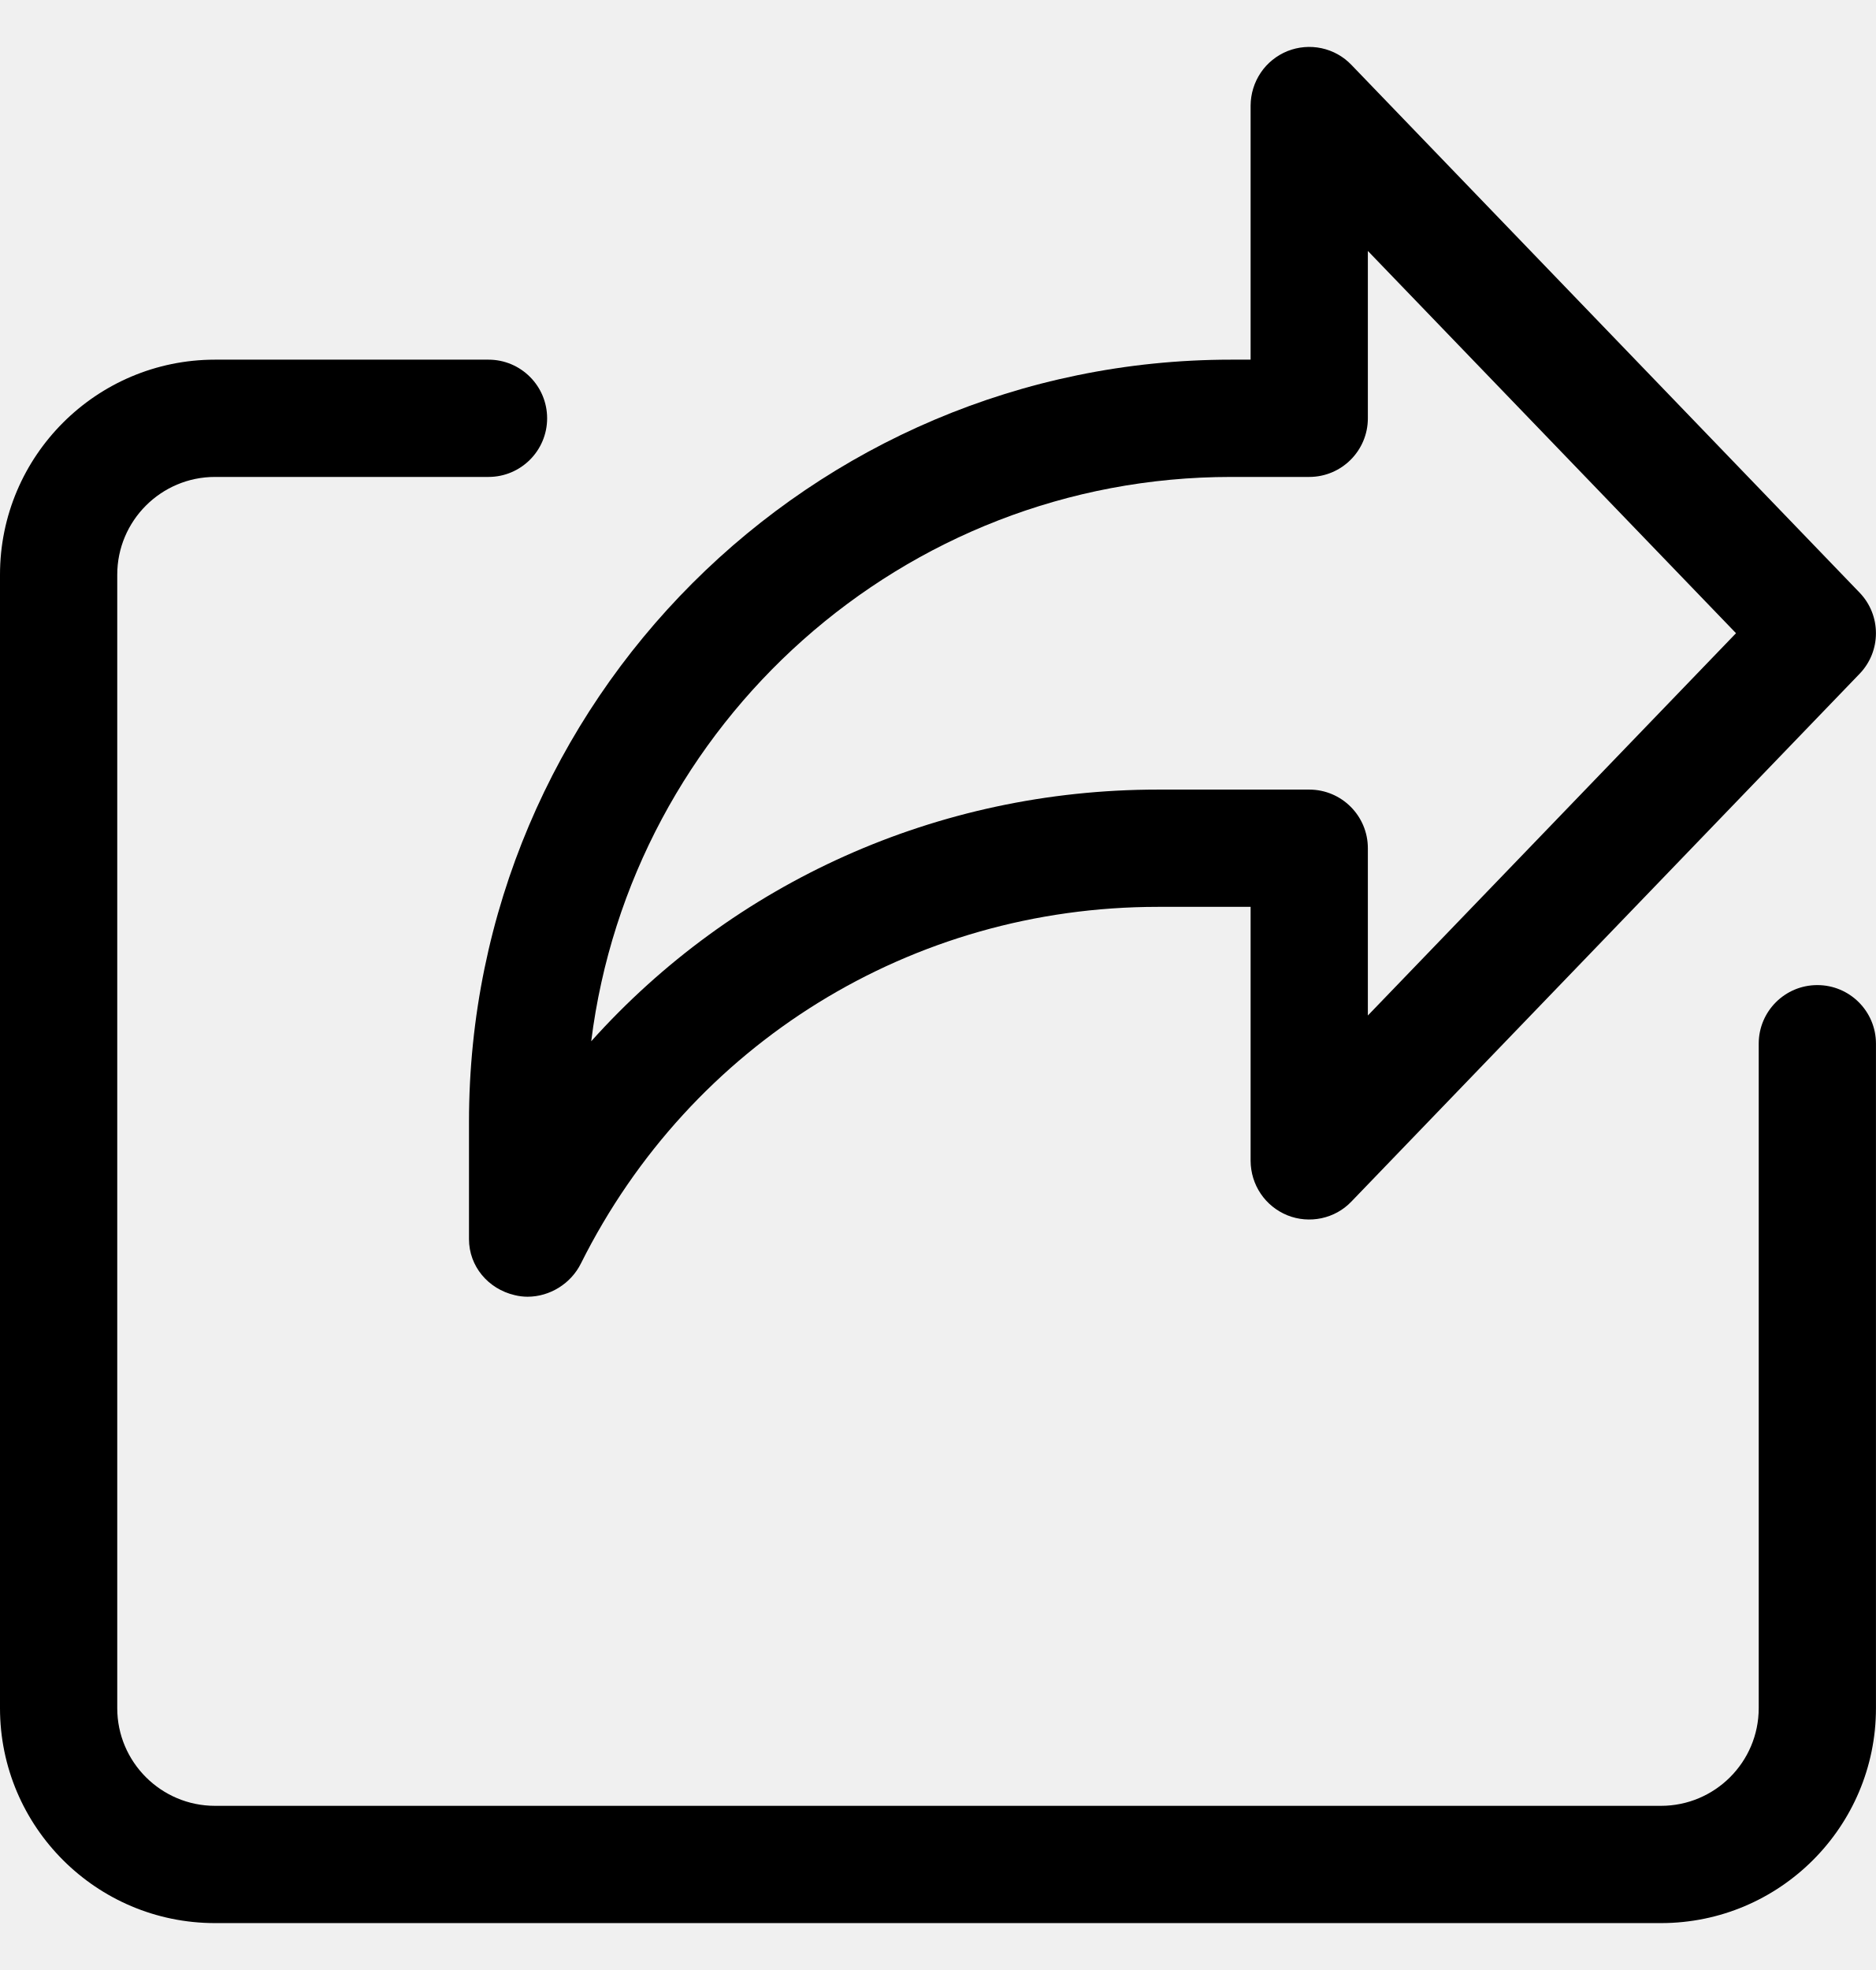
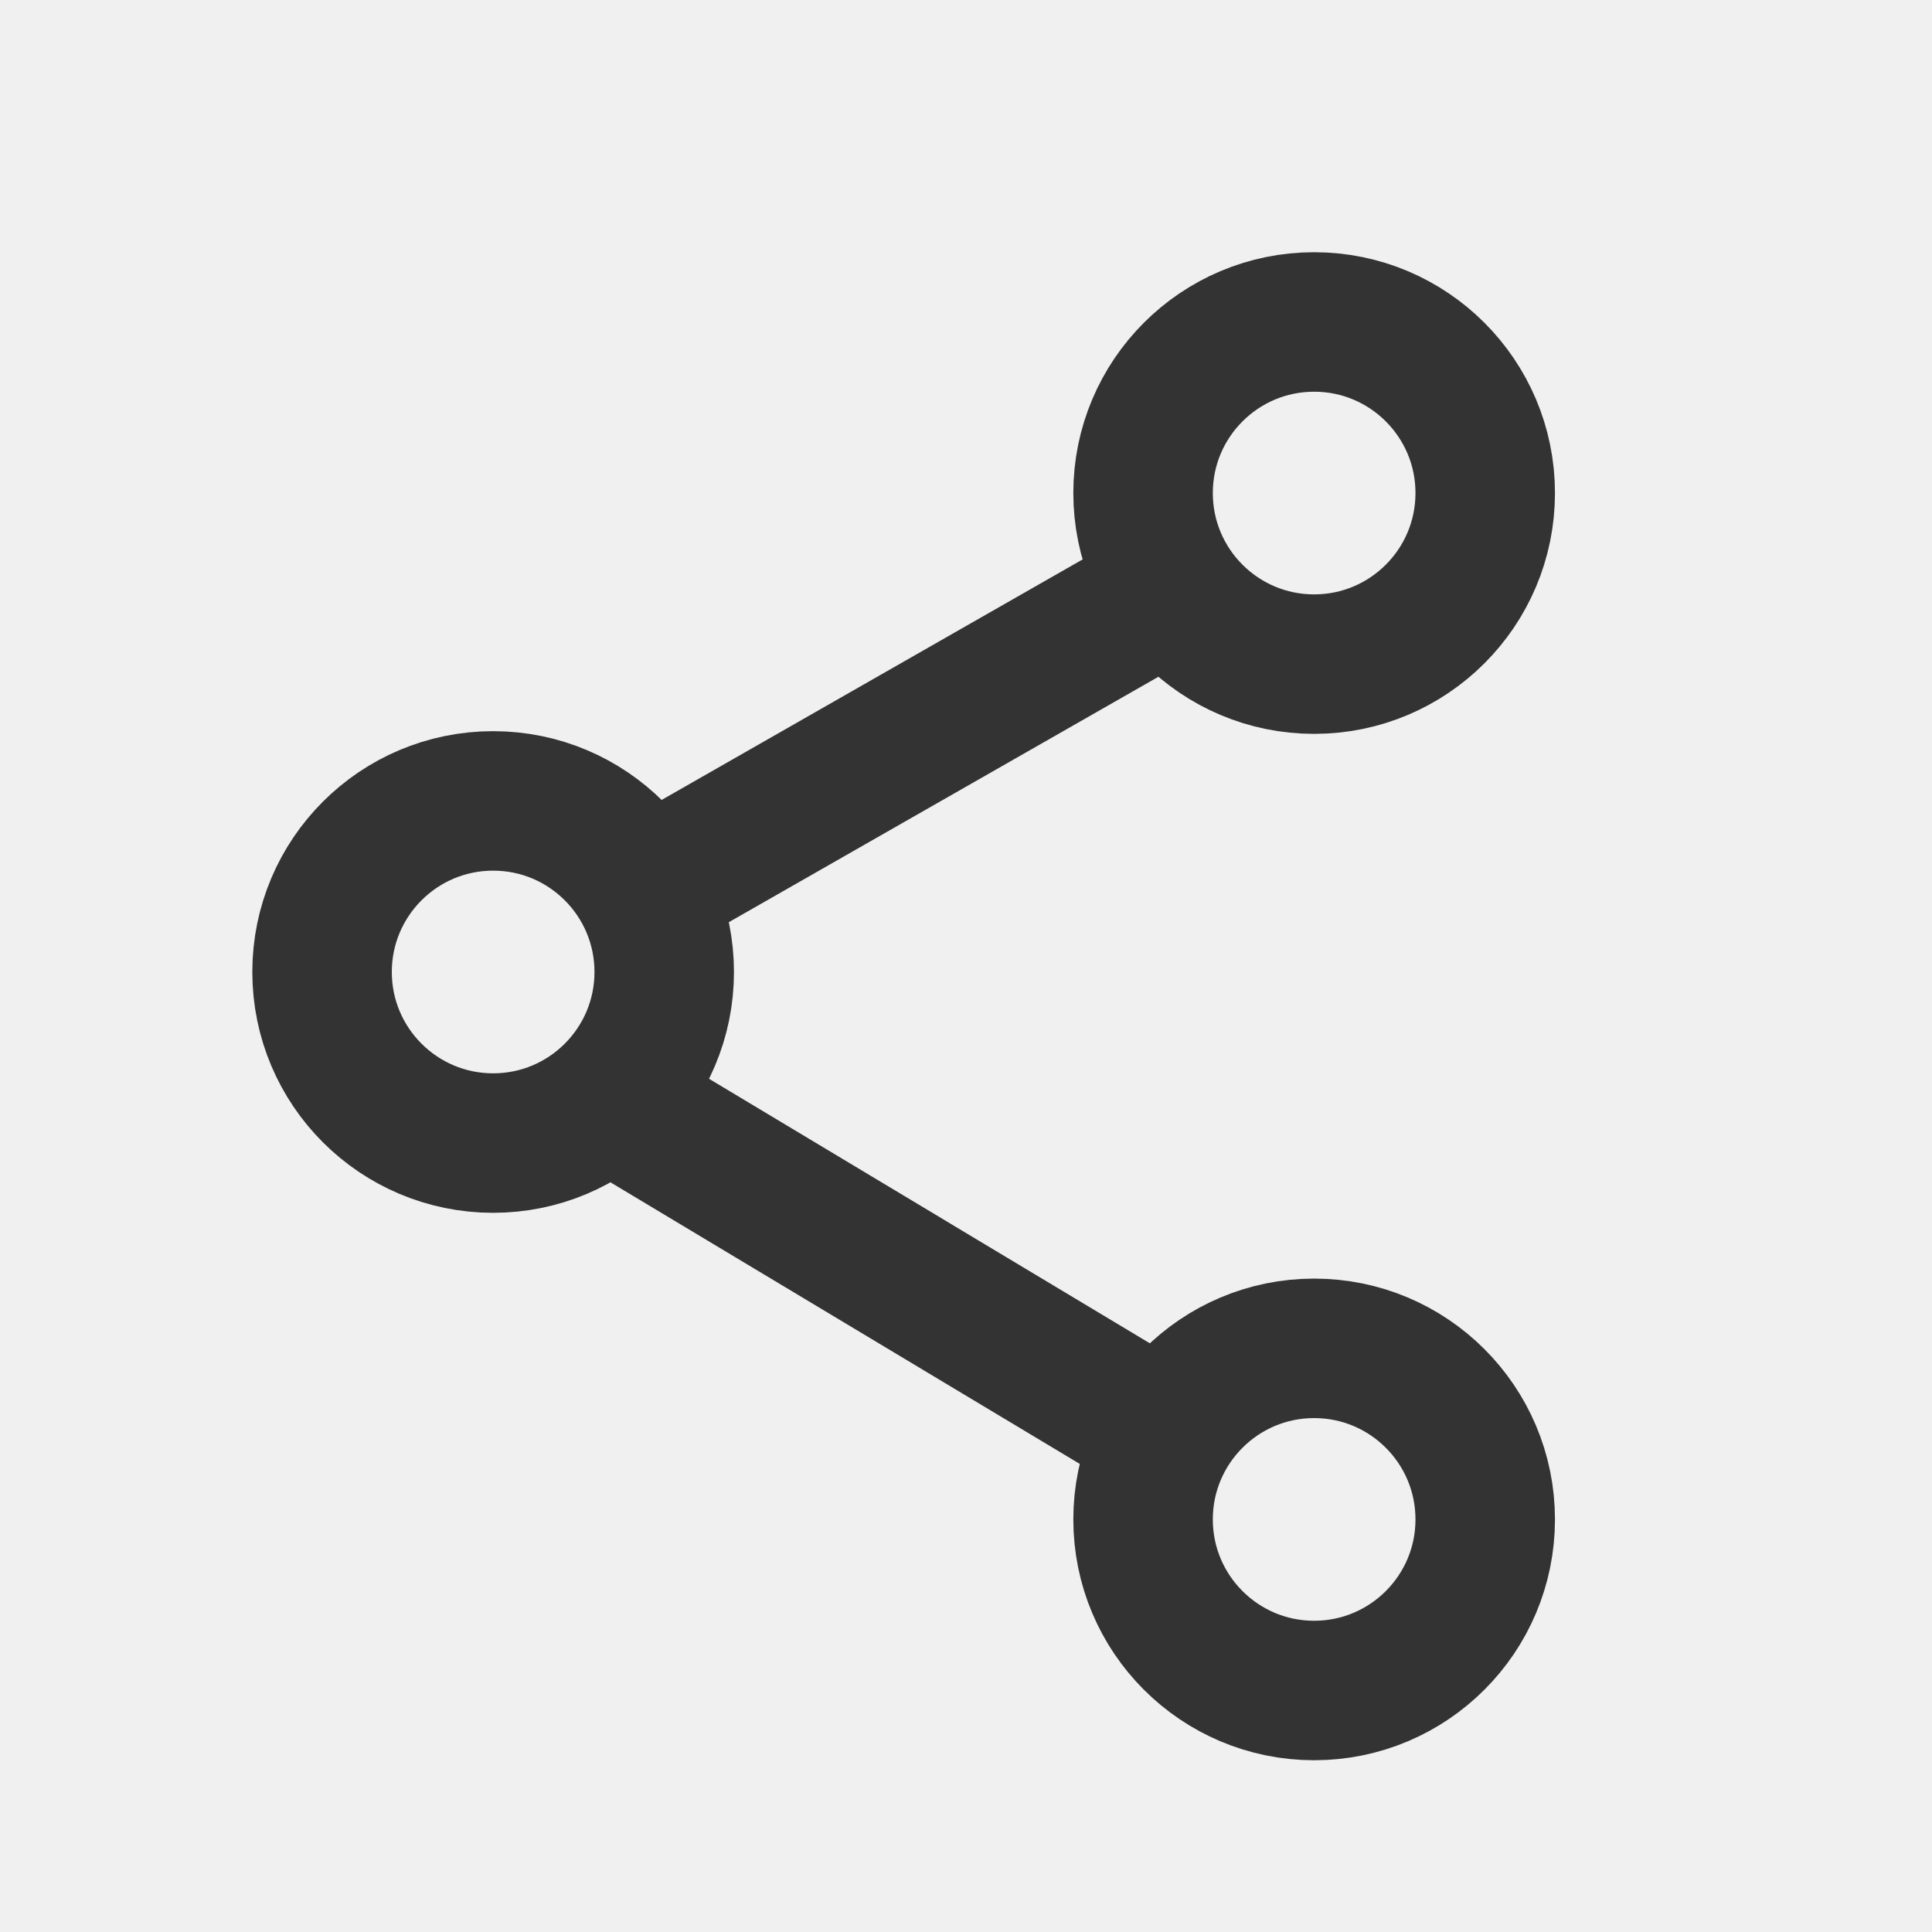
- <svg xmlns="http://www.w3.org/2000/svg" width="20" height="21" viewBox="0 0 20 21" fill="none">
-   <g clip-path="url(#clip0_886_8836)">
-     <path d="M17.708 20.5H2.292C1.028 20.5 0 19.473 0 18.209V6.126C0 4.861 1.028 3.834 2.292 3.834H5.208C5.553 3.834 5.833 4.114 5.833 4.459C5.833 4.804 5.553 5.084 5.208 5.084H2.292C1.718 5.084 1.25 5.551 1.25 6.126V18.209C1.25 18.783 1.718 19.25 2.292 19.25H17.708C18.283 19.25 18.75 18.783 18.75 18.209V11.126C18.75 10.78 19.03 10.501 19.375 10.501C19.72 10.501 20 10.78 20 11.126V18.209C20 19.473 18.973 20.5 17.708 20.5Z" fill="black" />
-     <path d="M5.624 13.823C5.578 13.823 5.532 13.817 5.487 13.806C5.204 13.74 5 13.498 5 13.209V11.959C5 7.479 8.645 3.834 13.125 3.834H13.333V1.125C13.334 1 13.371 0.879 13.441 0.775C13.51 0.672 13.61 0.592 13.725 0.545C13.841 0.499 13.967 0.488 14.089 0.514C14.211 0.54 14.322 0.602 14.408 0.692L19.825 6.317C20.058 6.558 20.058 6.942 19.825 7.183L14.408 12.808C14.232 12.993 13.959 13.049 13.725 12.955C13.61 12.908 13.51 12.828 13.441 12.725C13.371 12.622 13.334 12.5 13.333 12.375V9.667H12.344C9.722 9.667 7.366 11.123 6.194 13.467C6.087 13.684 5.861 13.823 5.624 13.823ZM13.125 5.084C9.625 5.084 6.727 7.713 6.303 11.1C7.818 9.41 9.99 8.417 12.344 8.417H13.958C14.303 8.417 14.583 8.697 14.583 9.042V10.825L18.508 6.75L14.583 2.675V4.459C14.583 4.804 14.303 5.084 13.958 5.084H13.125Z" fill="black" />
-   </g>
-   <defs>
-     <clipPath id="clip0_886_8836">
-       <rect width="20" height="20" fill="white" transform="translate(0 0.5)" />
-     </clipPath>
-   </defs>
+ <svg xmlns="http://www.w3.org/2000/svg" width="20" height="20" viewBox="0 0 20 20" fill="none">
+   <ellipse cx="13.604" cy="5.104" rx="1.771" ry="1.771" stroke="#333333" stroke-width="1.444" />
+   <ellipse cx="5.105" cy="10.062" rx="1.771" ry="1.771" stroke="#333333" stroke-width="1.444" />
+   <path d="M11.912 6.22L6.934 9.064" stroke="#333333" stroke-width="1.444" stroke-linecap="round" stroke-linejoin="round" />
+   <path d="M6.579 11.553L11.912 14.753" stroke="#333333" stroke-width="1.444" stroke-linecap="round" stroke-linejoin="round" />
+   <ellipse cx="13.604" cy="15.729" rx="1.771" ry="1.771" stroke="#333333" stroke-width="1.444" />
</svg>
